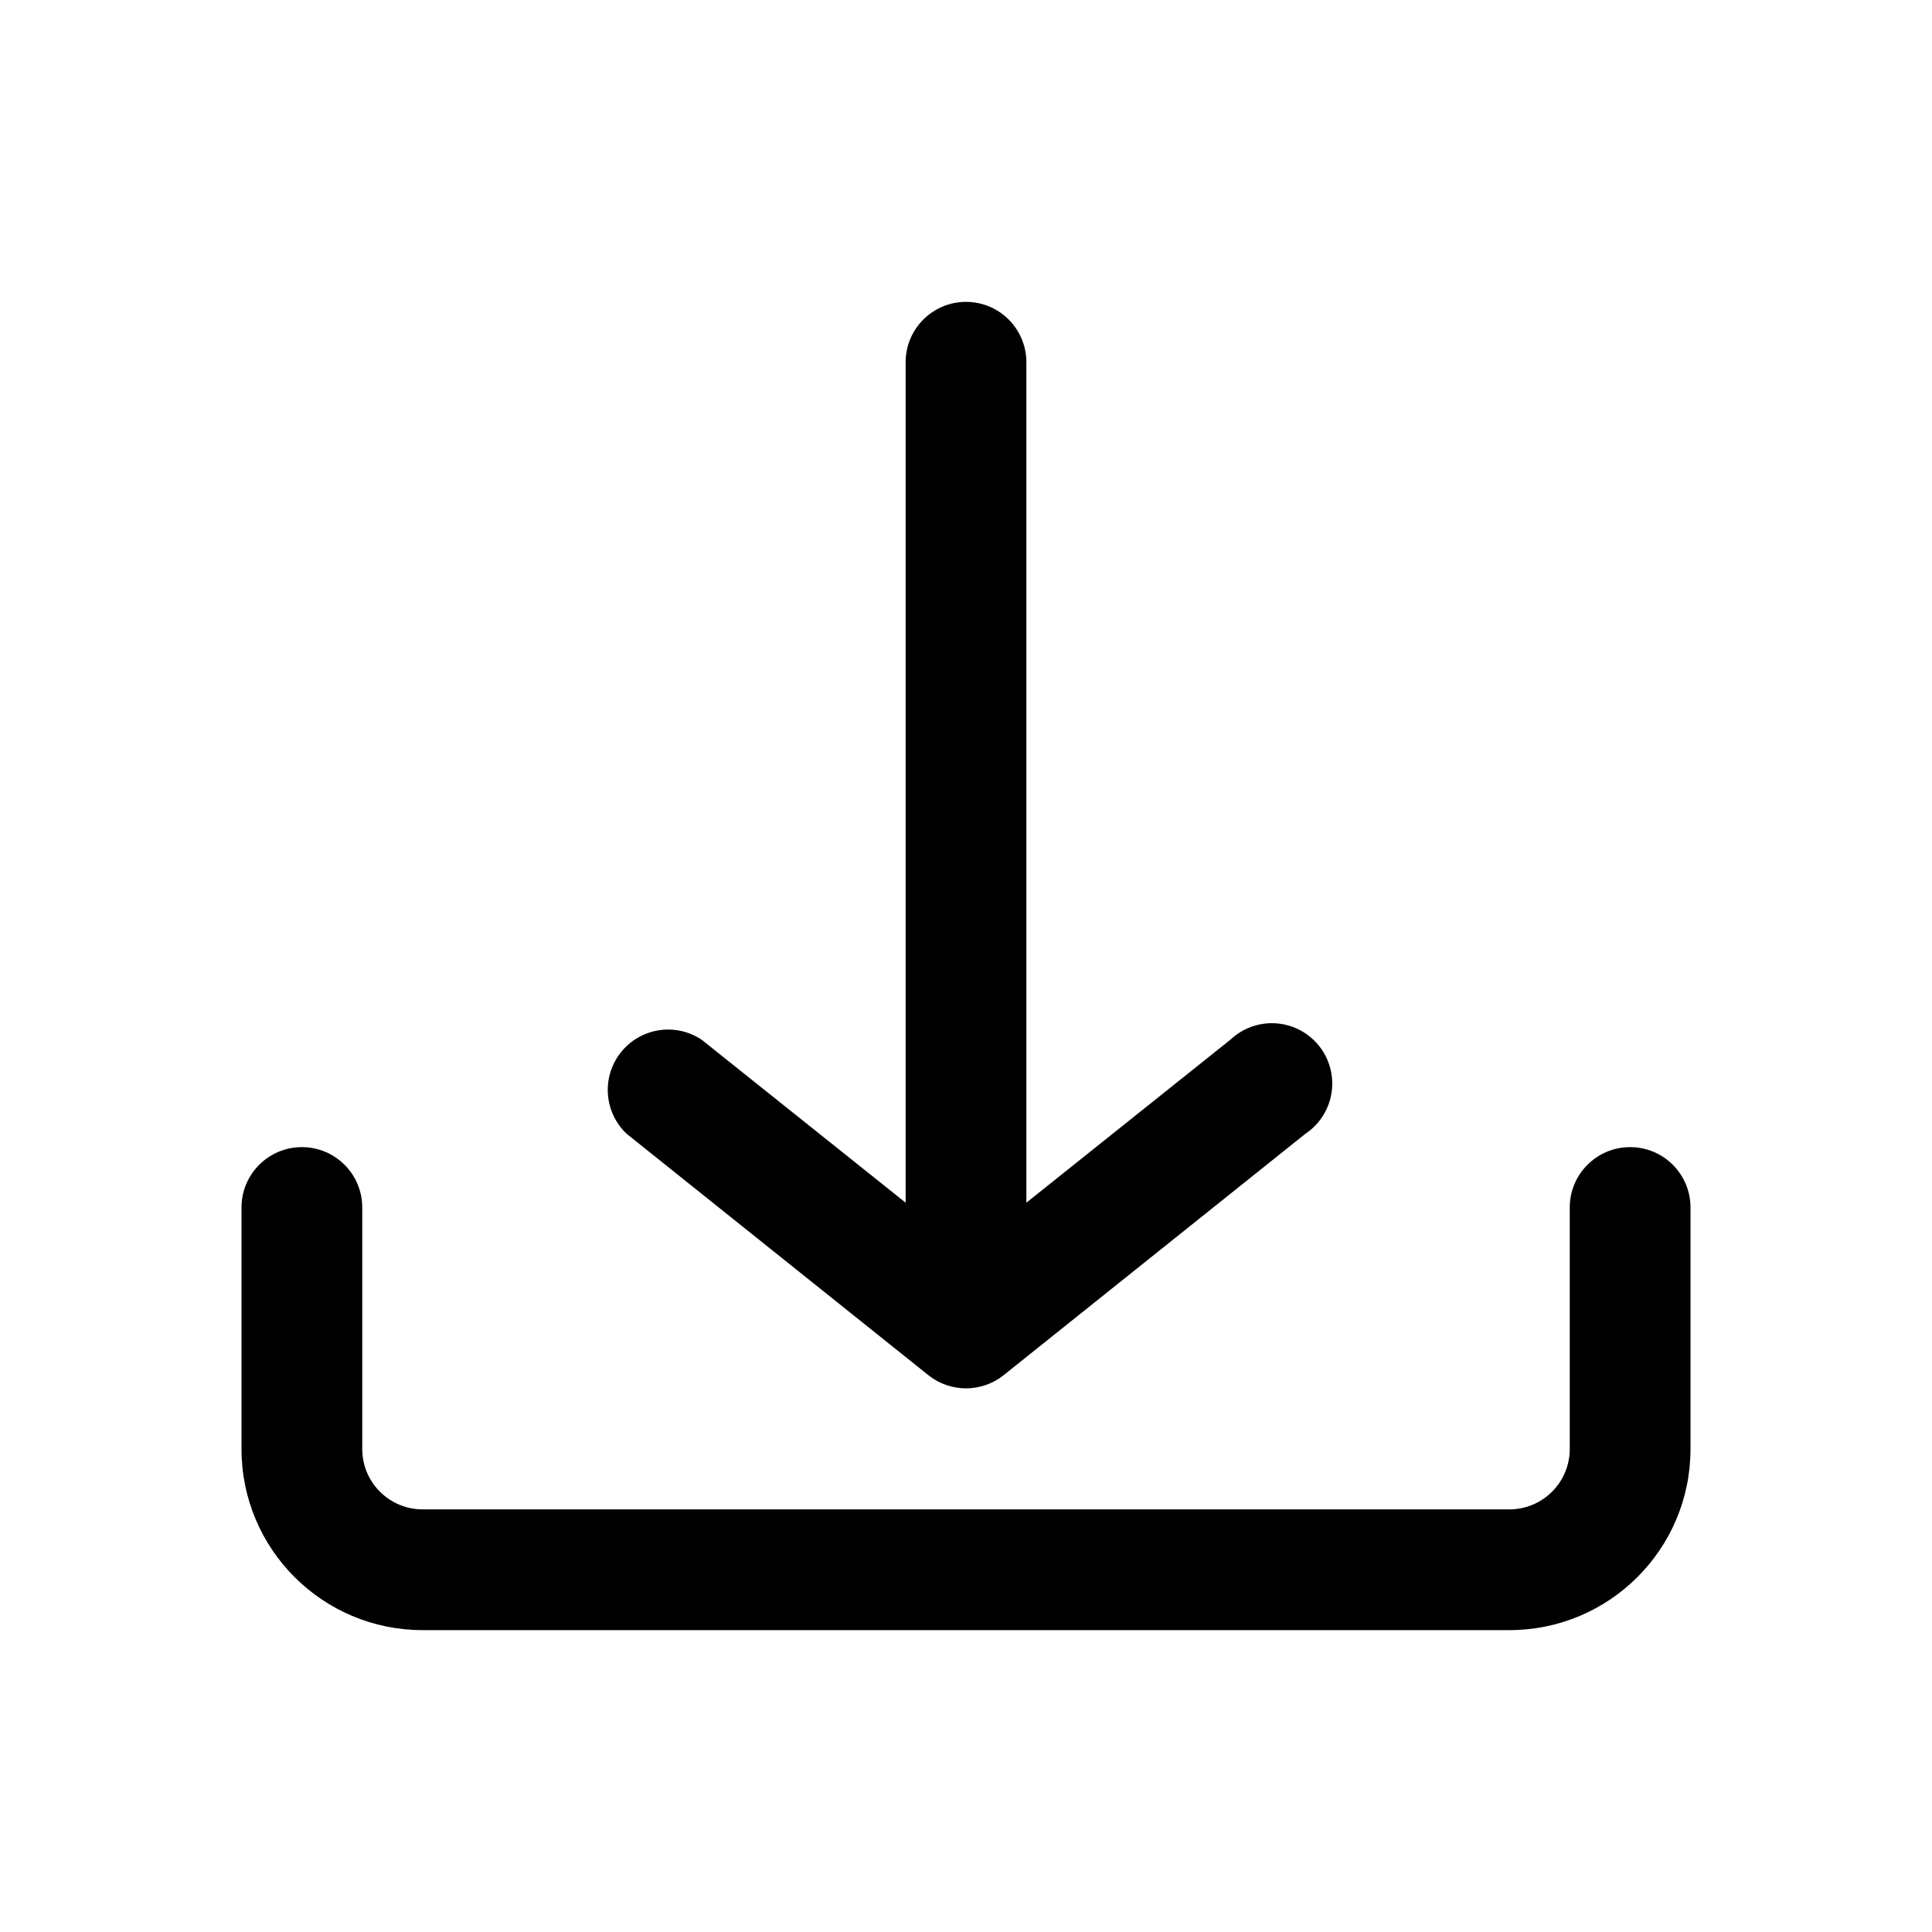
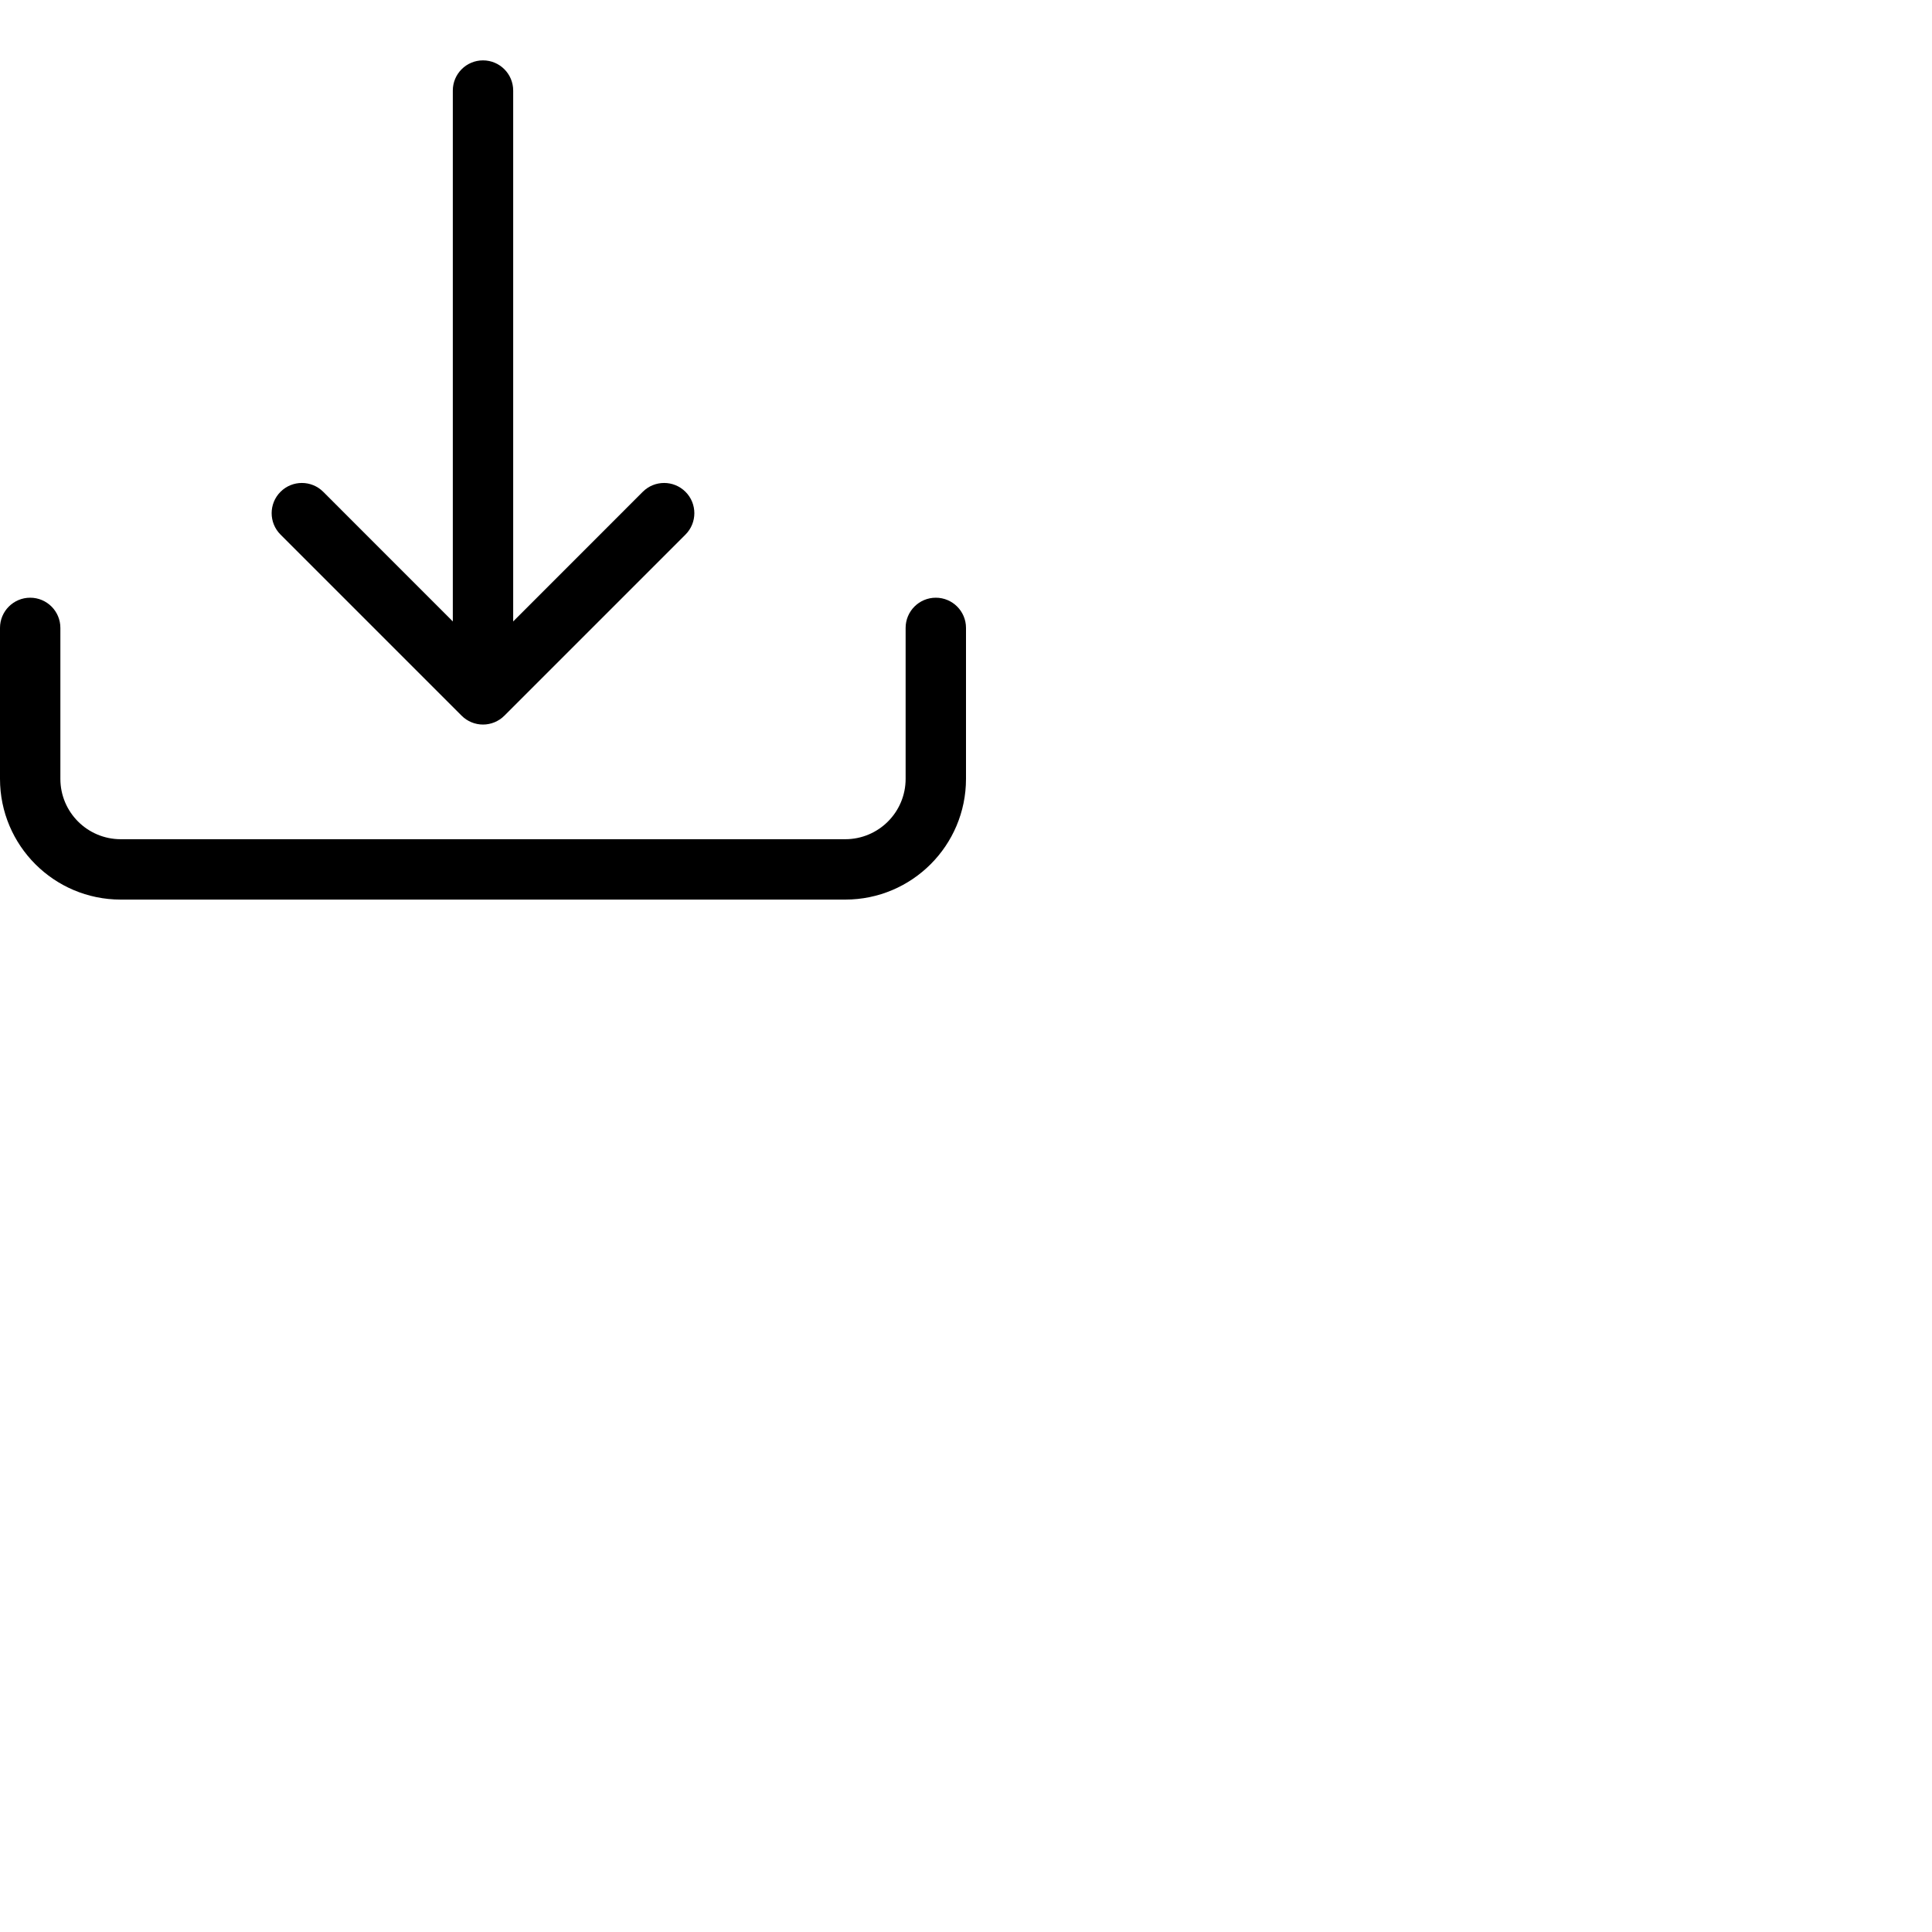
<svg viewBox="0 0 32 32">
  <g>
-     <path d="M28 24v-4a1 1 0 0 0-2 0v4a1 1 0 0 1-1 1H7a1 1 0 0 1-1-1v-4a1 1 0 0 0-2 0v4a3 3 0 0 0 3 3h18a3 3 0 0 0 3-3zm-6.38-5.22-5 4a1 1 0 0 1-1.24 0l-5-4a1 1 0 0 1 1.24-1.56l3.38 2.7V6a1 1 0 0 1 2 0v13.92l3.38-2.7a1 1 0 1 1 1.24 1.56z" data-name="Download" fill="#000000" data-original="#000000">
-     </path>
+     <path d="M.5 9.9a.5.5 0 0 1 .5.5v2.5a1 1 0 0 0 1 1h12a1 1 0 0 0 1-1v-2.5a.5.5 0 0 1 1 0v2.5a2 2 0 0 1-2 2H2a2 2 0 0 1-2-2v-2.5a.5.5 0 0 1 .5-.5z" />
+     <path d="M7.646 11.854a.5.5 0 0 0 .708 0l3-3a.5.5 0 0 0-.708-.708L8.5 10.293V1.5a.5.5 0 0 0-1 0v8.793L5.354 8.146a.5.5 0 1 0-.708.708l3 3z" />
  </g>
</svg>
